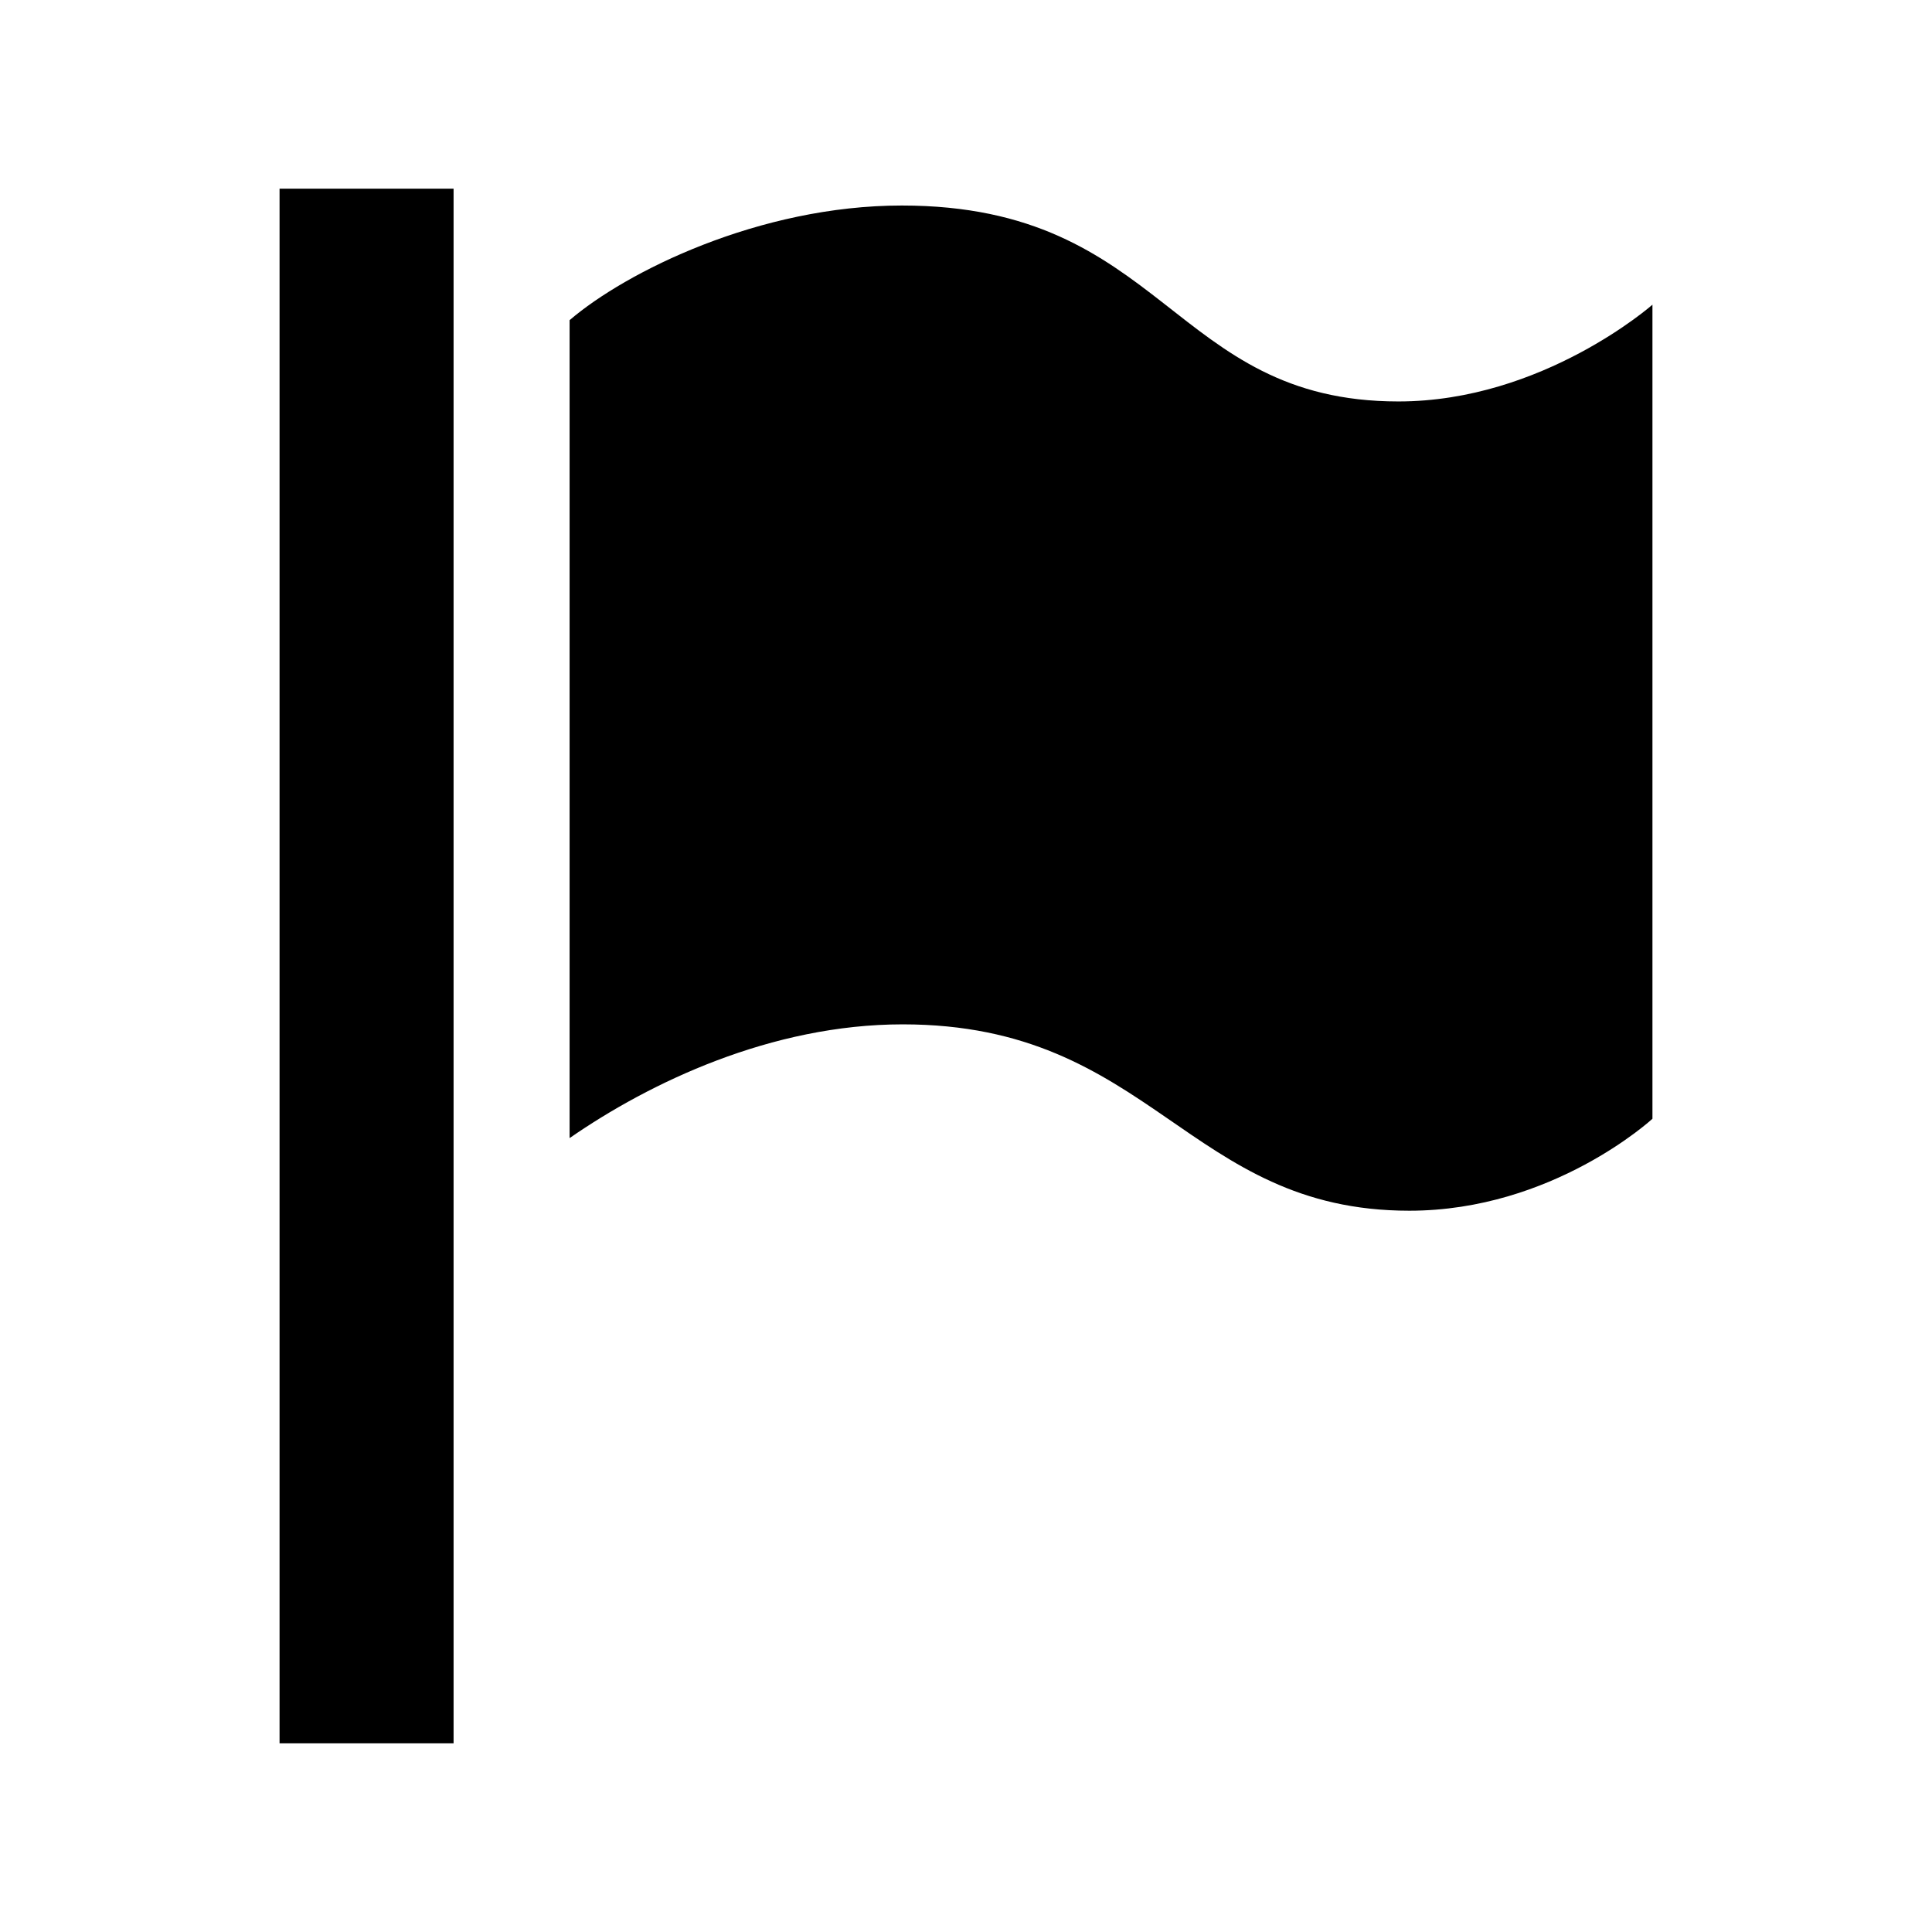
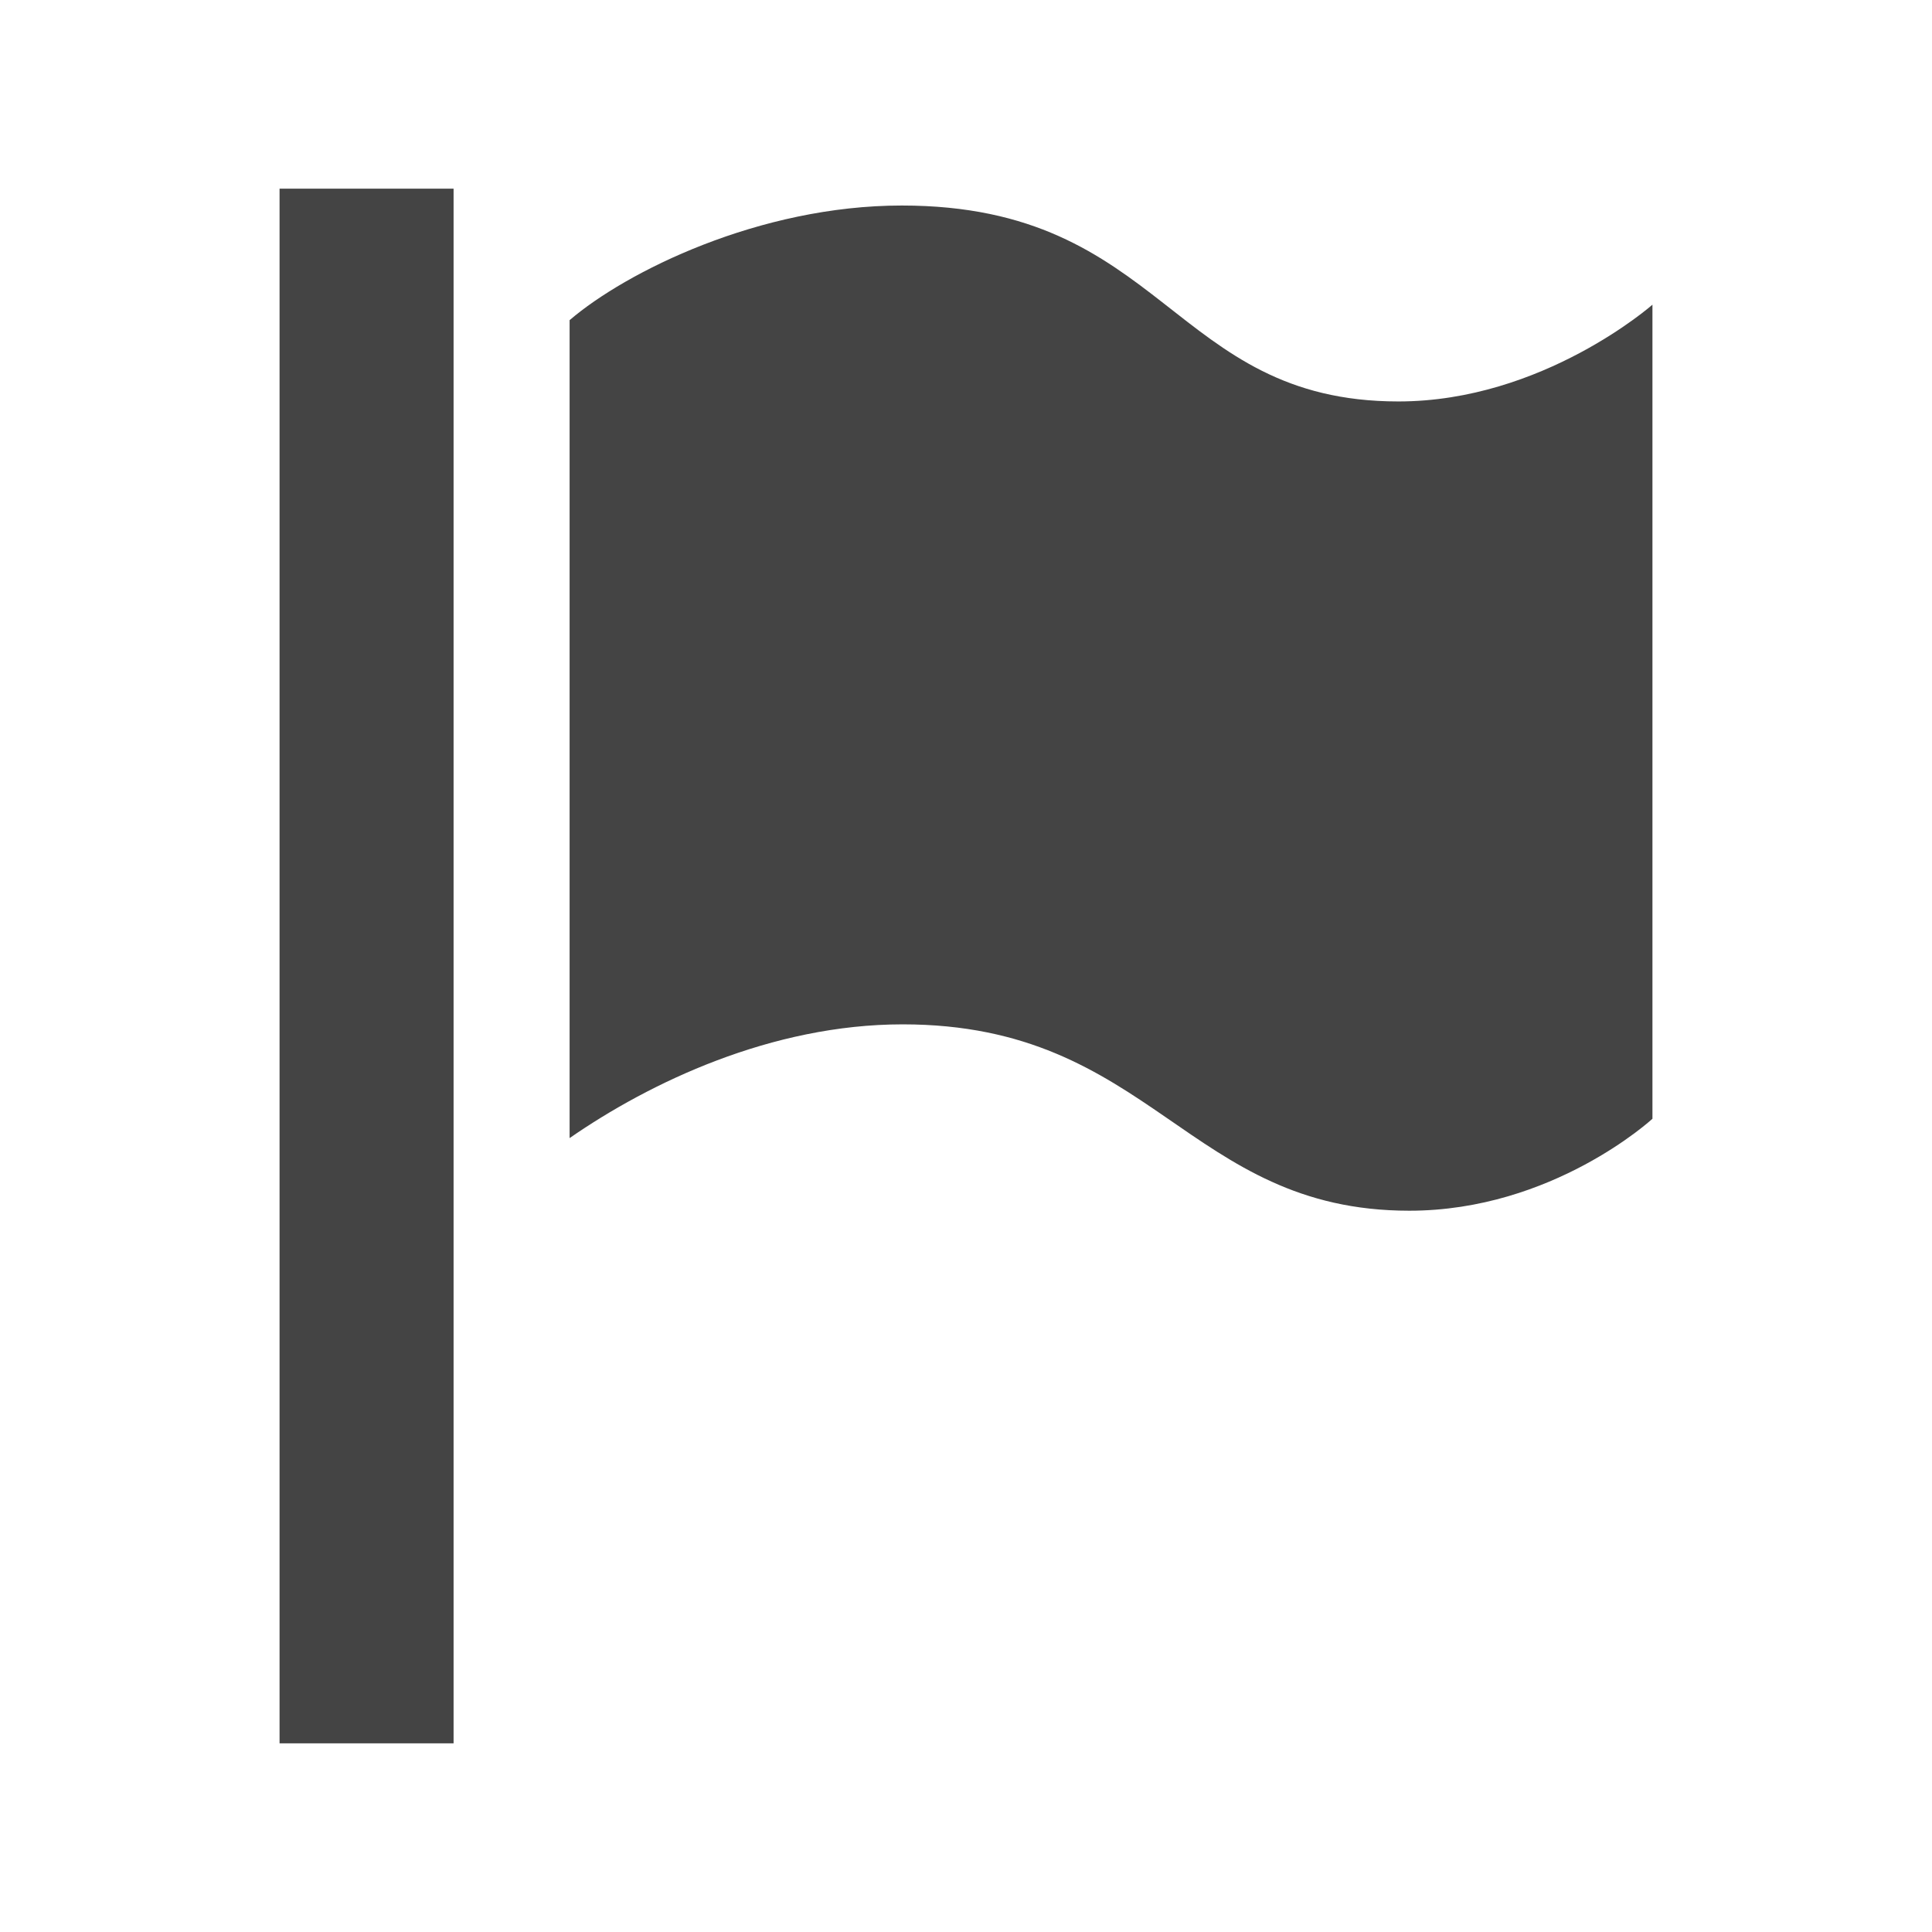
<svg xmlns="http://www.w3.org/2000/svg" version="1.1" x="0px" y="0px" width="512px" height="512px" viewBox="0 0 512 512" enable-background="new 0 0 512 512" xml:space="preserve">
-   <path id="flag-3-icon" d="M120.204,462H74.085V50h46.119V462z M437.915,80.746c0,0-29.079,25.642-67.324,25.642  c-60.271,0-61.627-51.923-131.596-51.923c-37.832,0-73.106,17.577-88.045,30.381c0,12.64,0,216.762,0,216.762  c21.204-14.696,53.426-30.144,88.286-30.144c66.08,0,75.343,49.388,134.242,49.388c38.042,0,64.437-24.369,64.437-24.369V80.746z" />
+   <path id="flag-3-icon" fill="#444444" d="M120.204,462H74.085V50h46.119V462z M437.915,80.746c0,0-29.079,25.642-67.324,25.642  c-60.271,0-61.627-51.923-131.596-51.923c-37.832,0-73.106,17.577-88.045,30.381c0,12.64,0,216.762,0,216.762  c21.204-14.696,53.426-30.144,88.286-30.144c66.08,0,75.343,49.388,134.242,49.388c38.042,0,64.437-24.369,64.437-24.369V80.746z" />
</svg>
